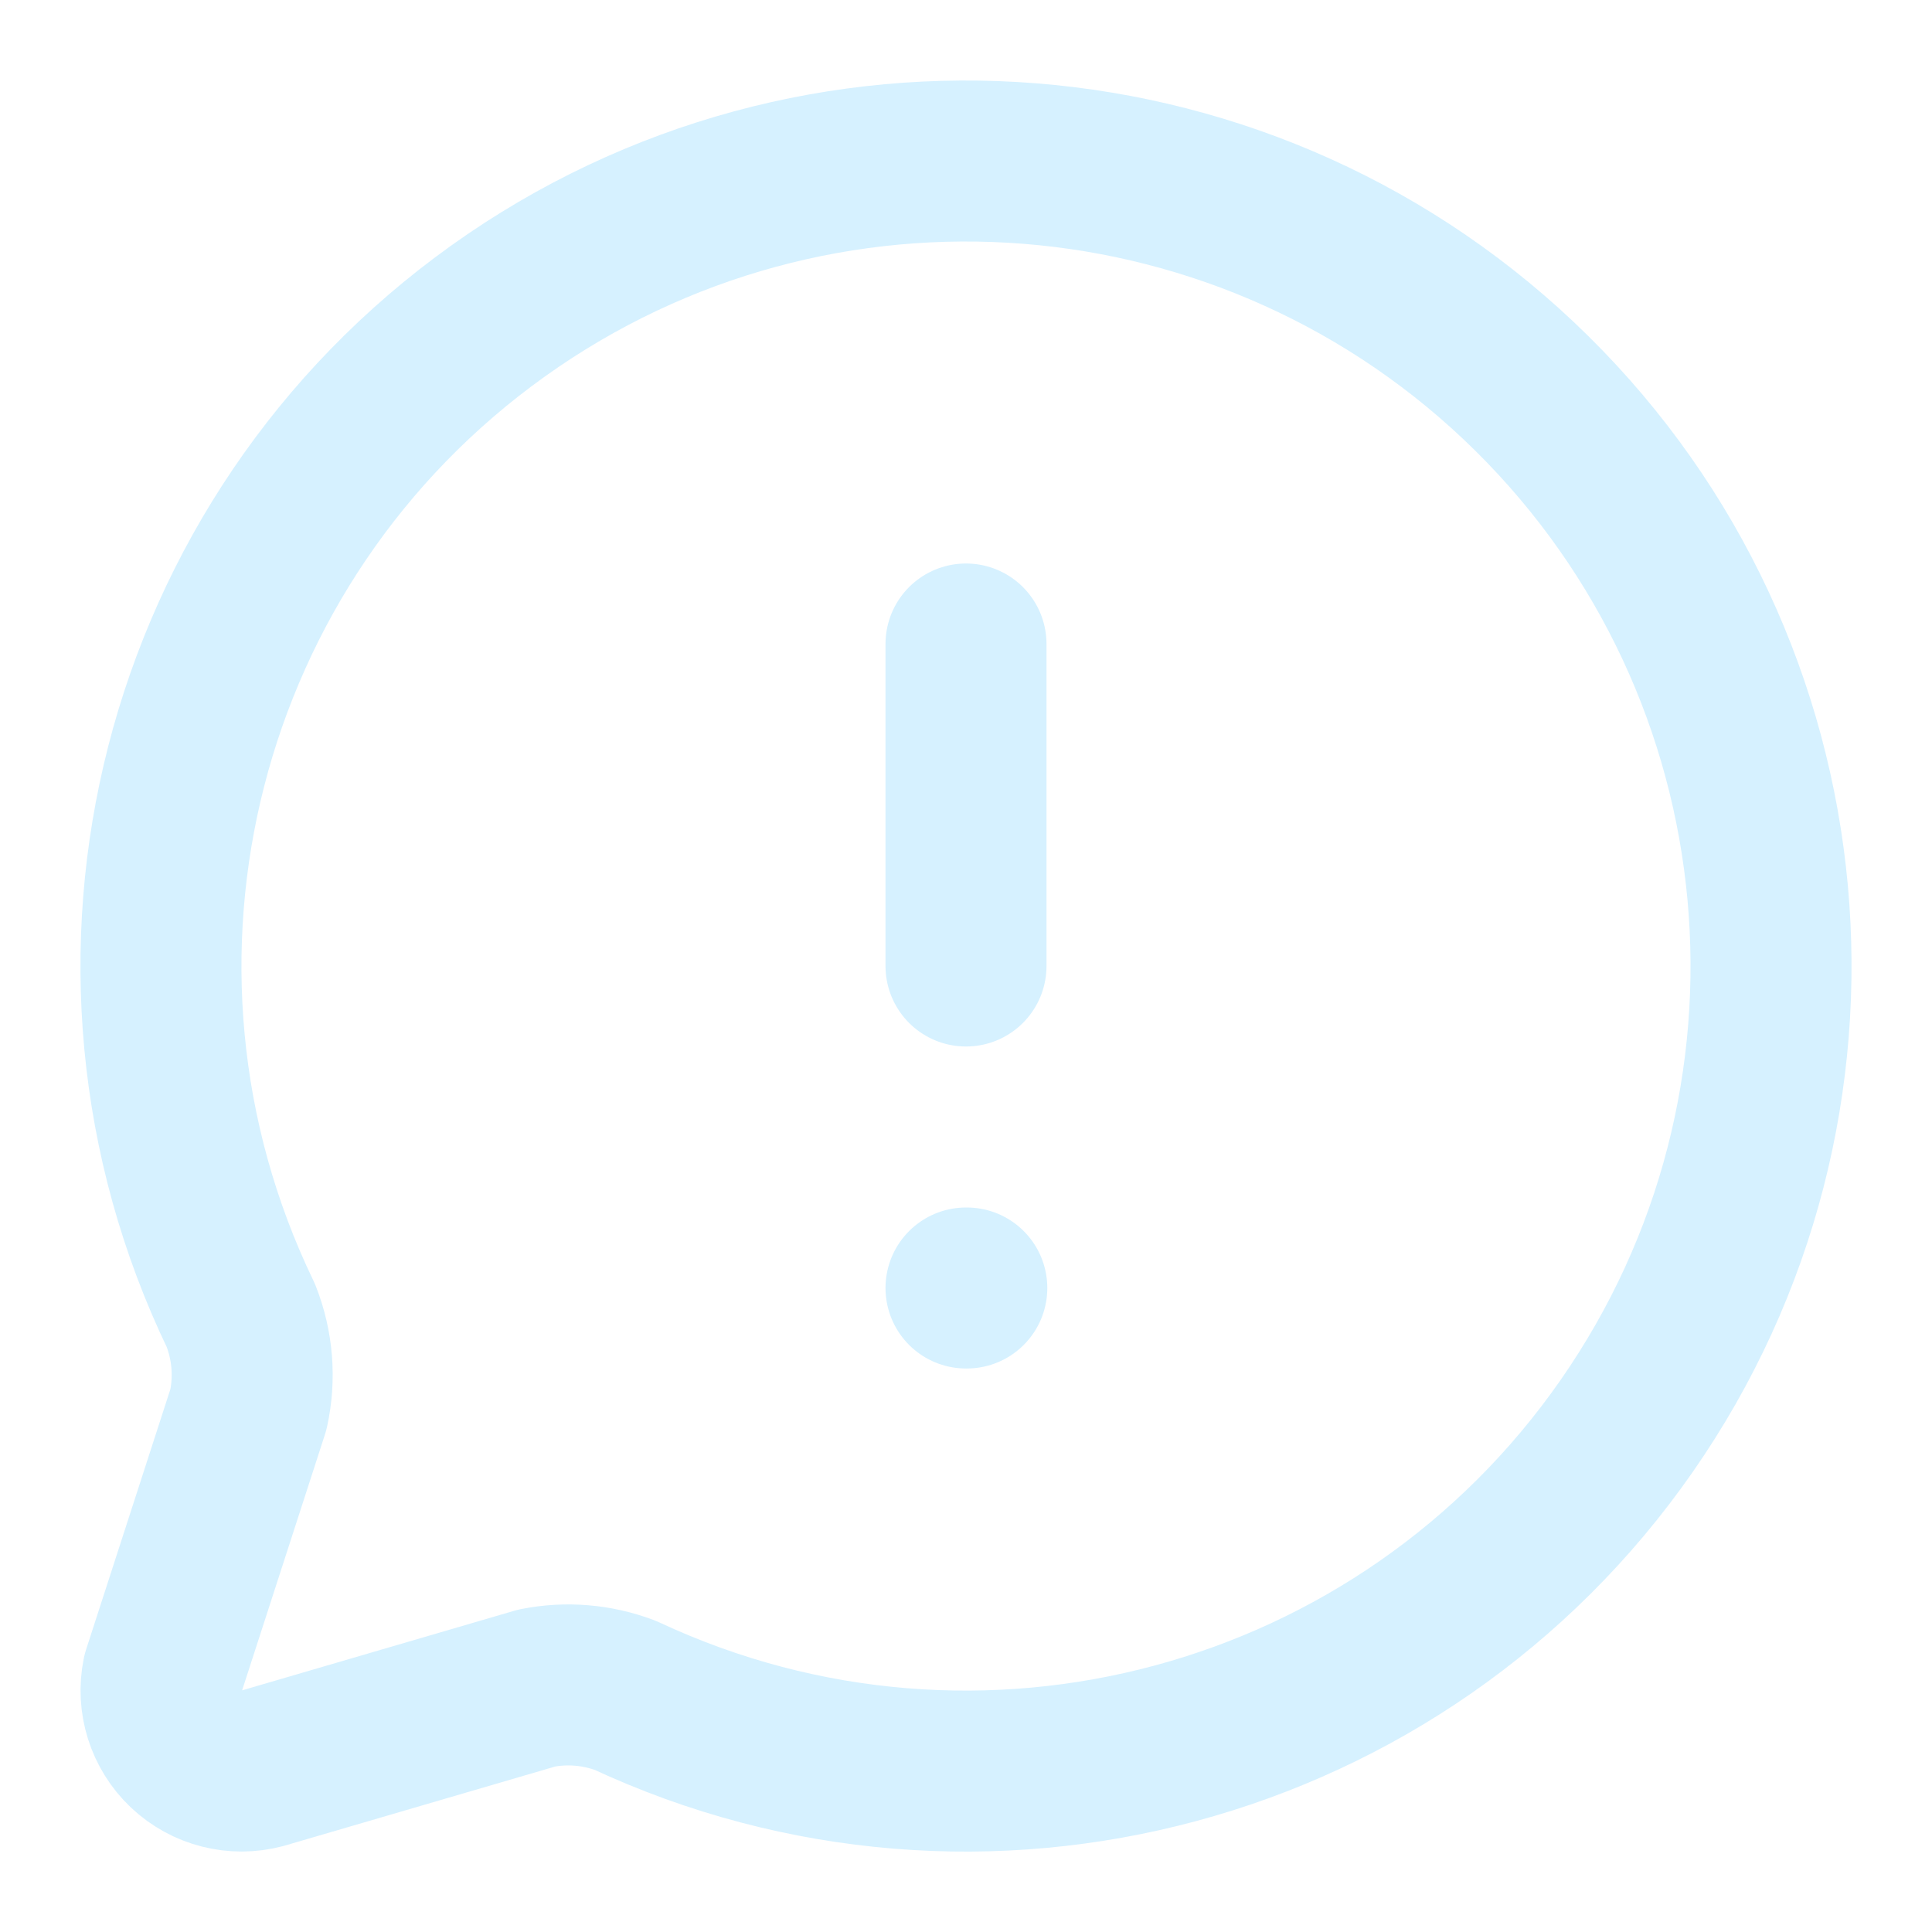
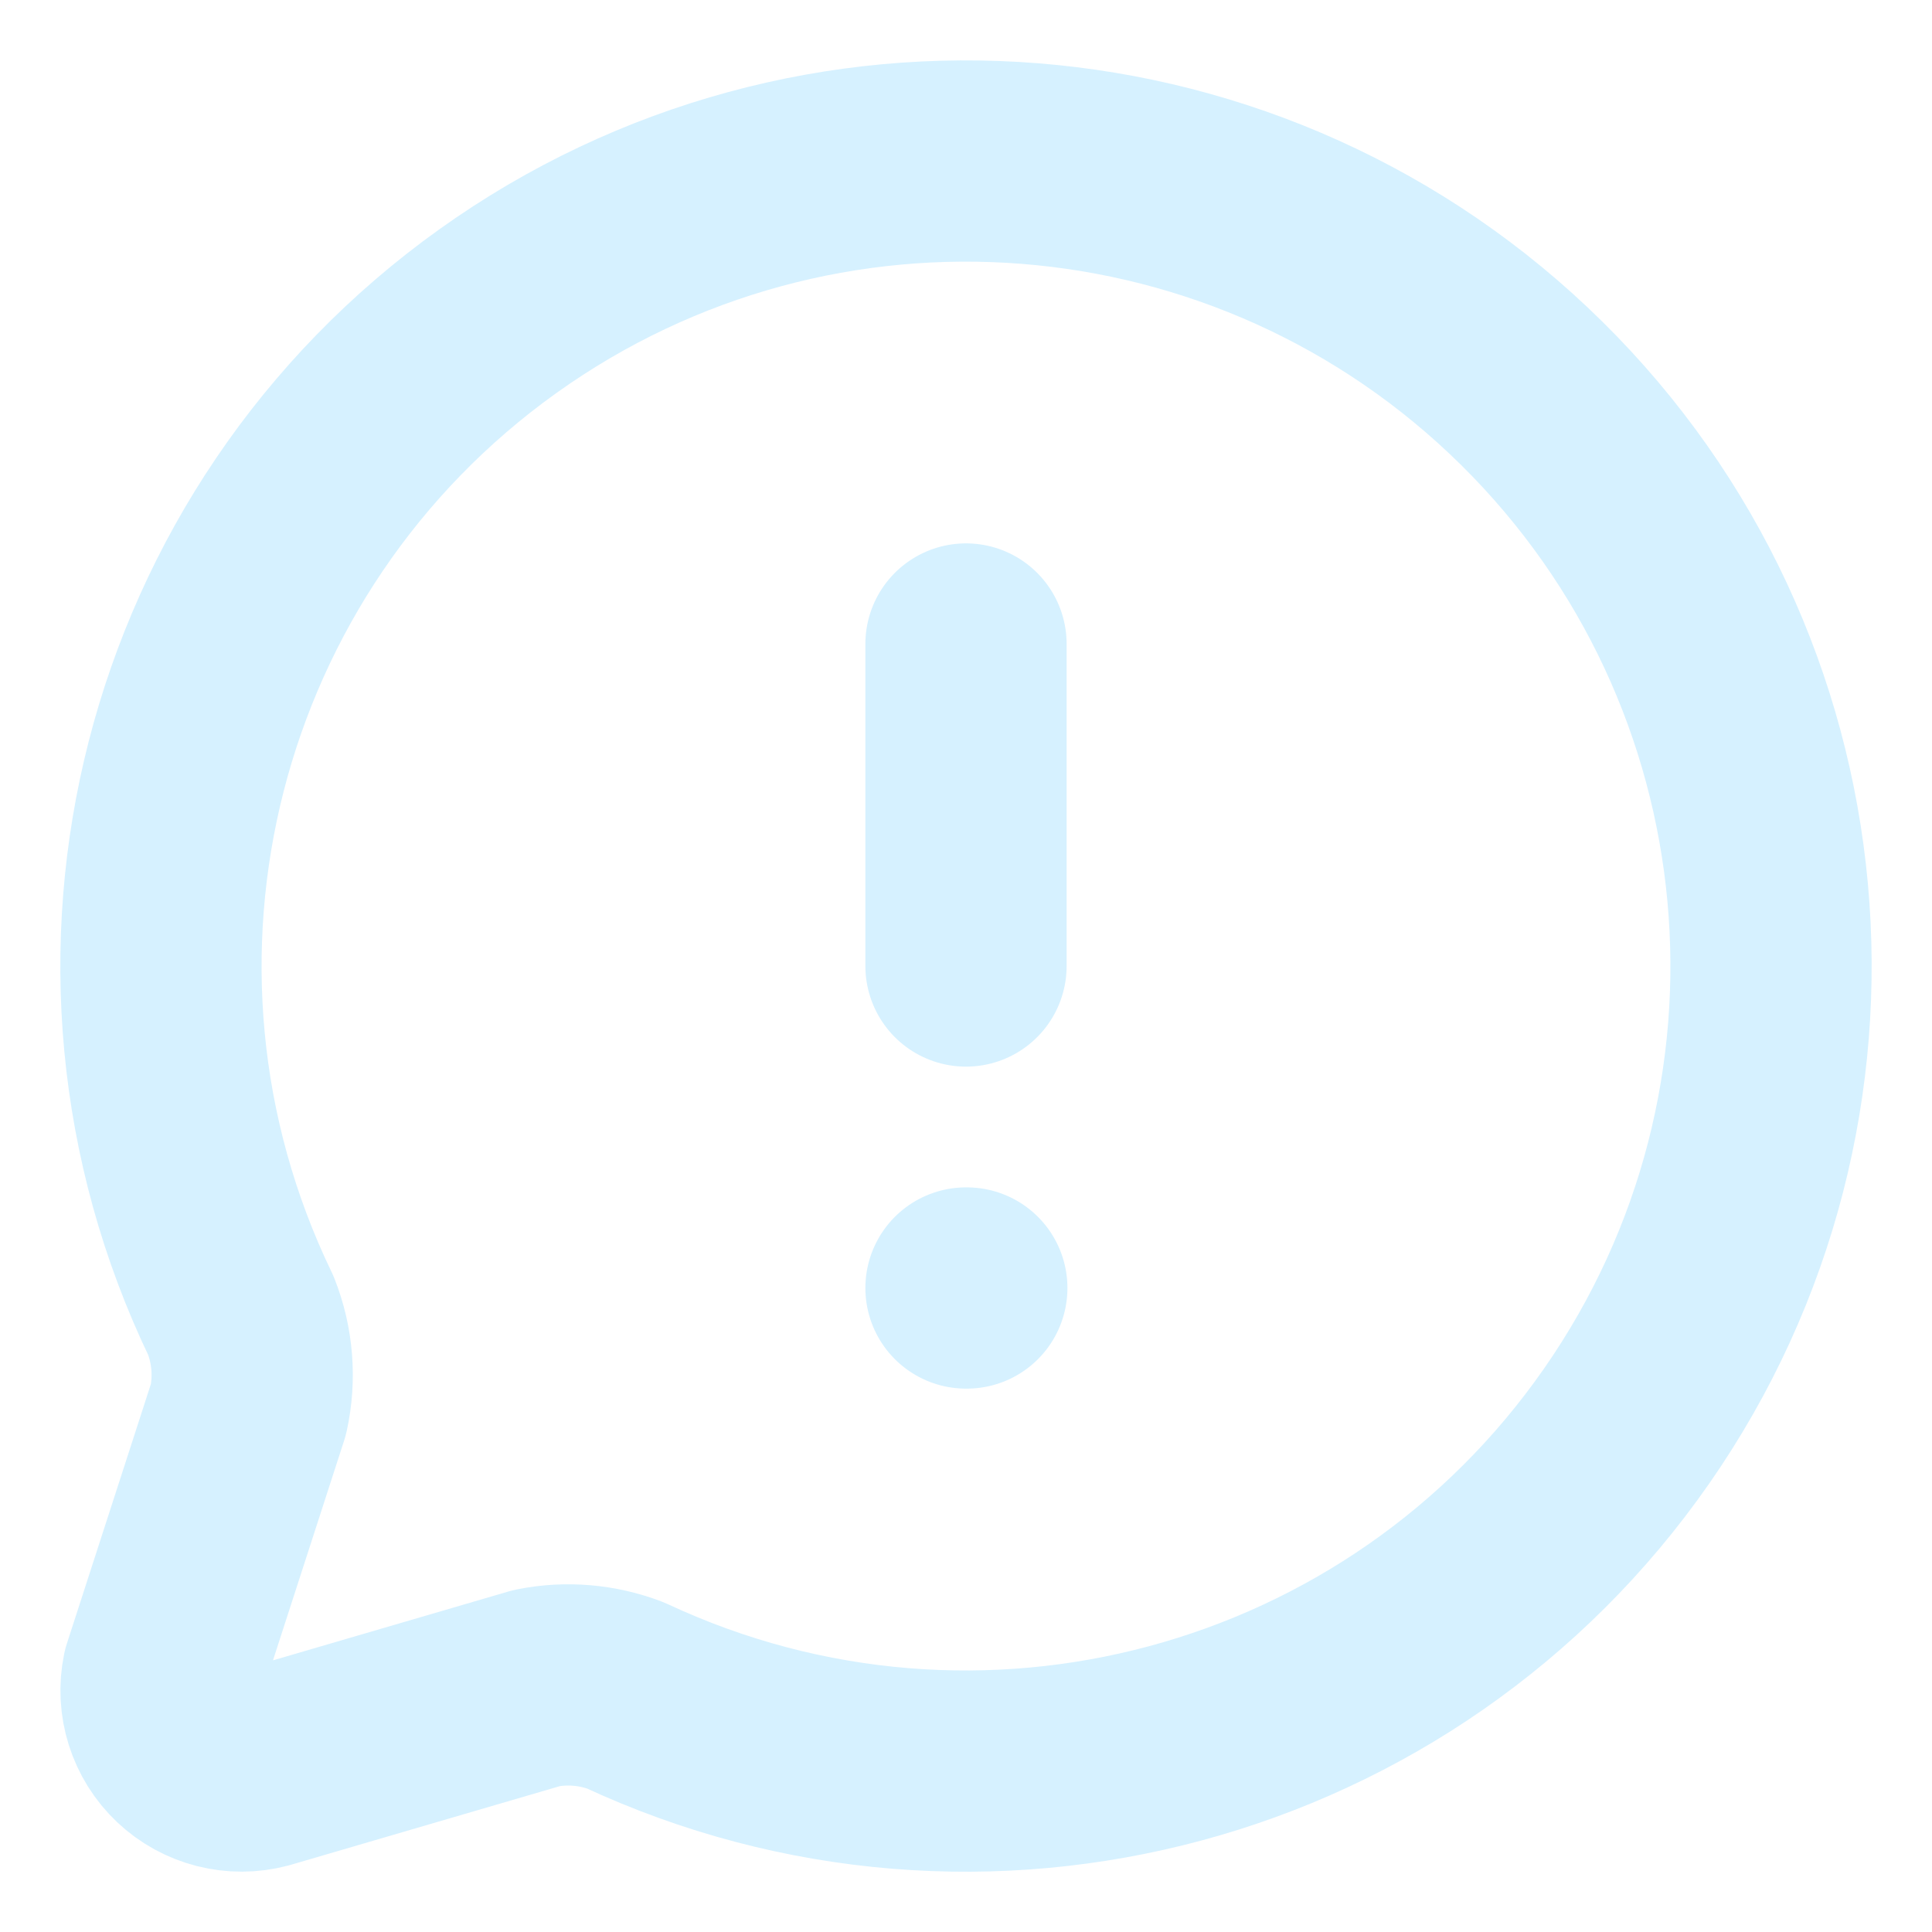
- <svg xmlns="http://www.w3.org/2000/svg" width="24" height="24" viewBox="0 0 24 24" fill="none" stroke="#d6f1ff" stroke-width="2" stroke-linecap="round" stroke-linejoin="round">
+ <svg xmlns="http://www.w3.org/2000/svg" width="64" height="64" viewBox="0 0 24 24" fill="none" stroke="#d6f1ff" stroke-width="2.5" stroke-linecap="round" stroke-linejoin="round">
  <path d="M2.992 16.342a2 2 0 0 1 .094 1.167l-1.065 3.29a1 1 0 0 0 1.236 1.168l3.413-.998a2 2 0 0 1 1.099.092 10 10 0 1 0-4.777-4.719" />
  <path d="M12 8v4" />
  <path d="M12 16h.01" />
</svg>
